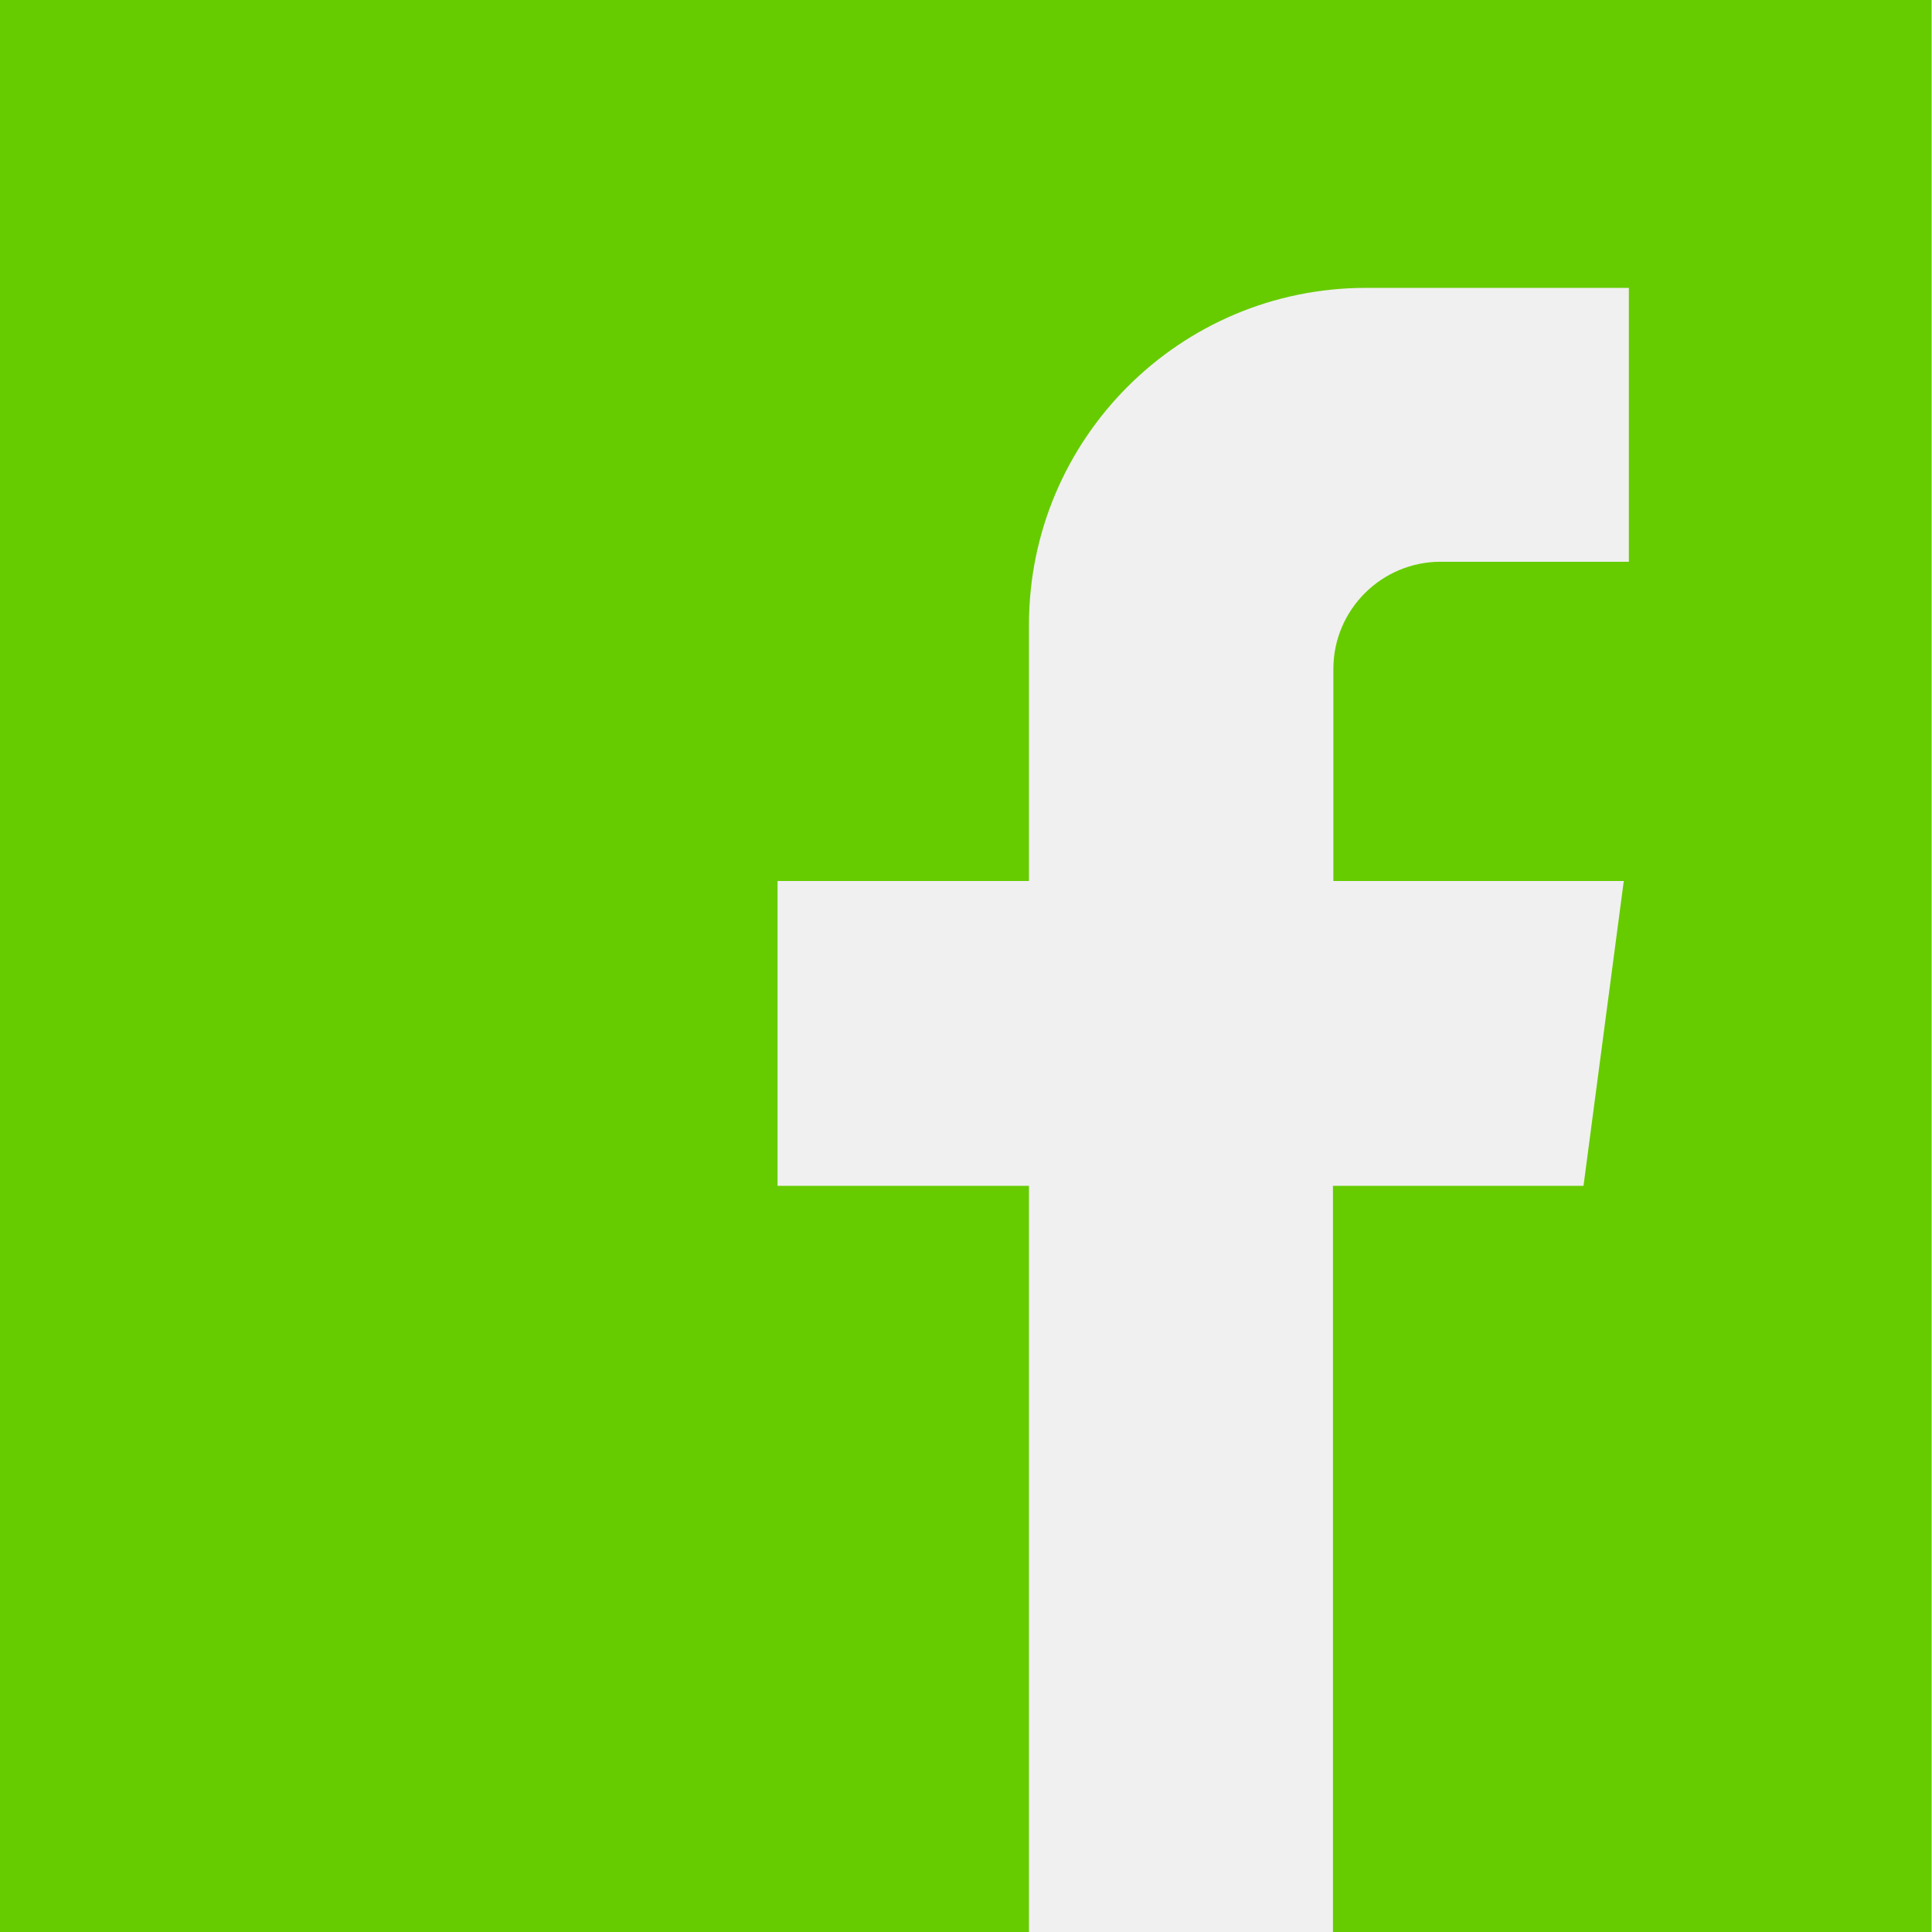
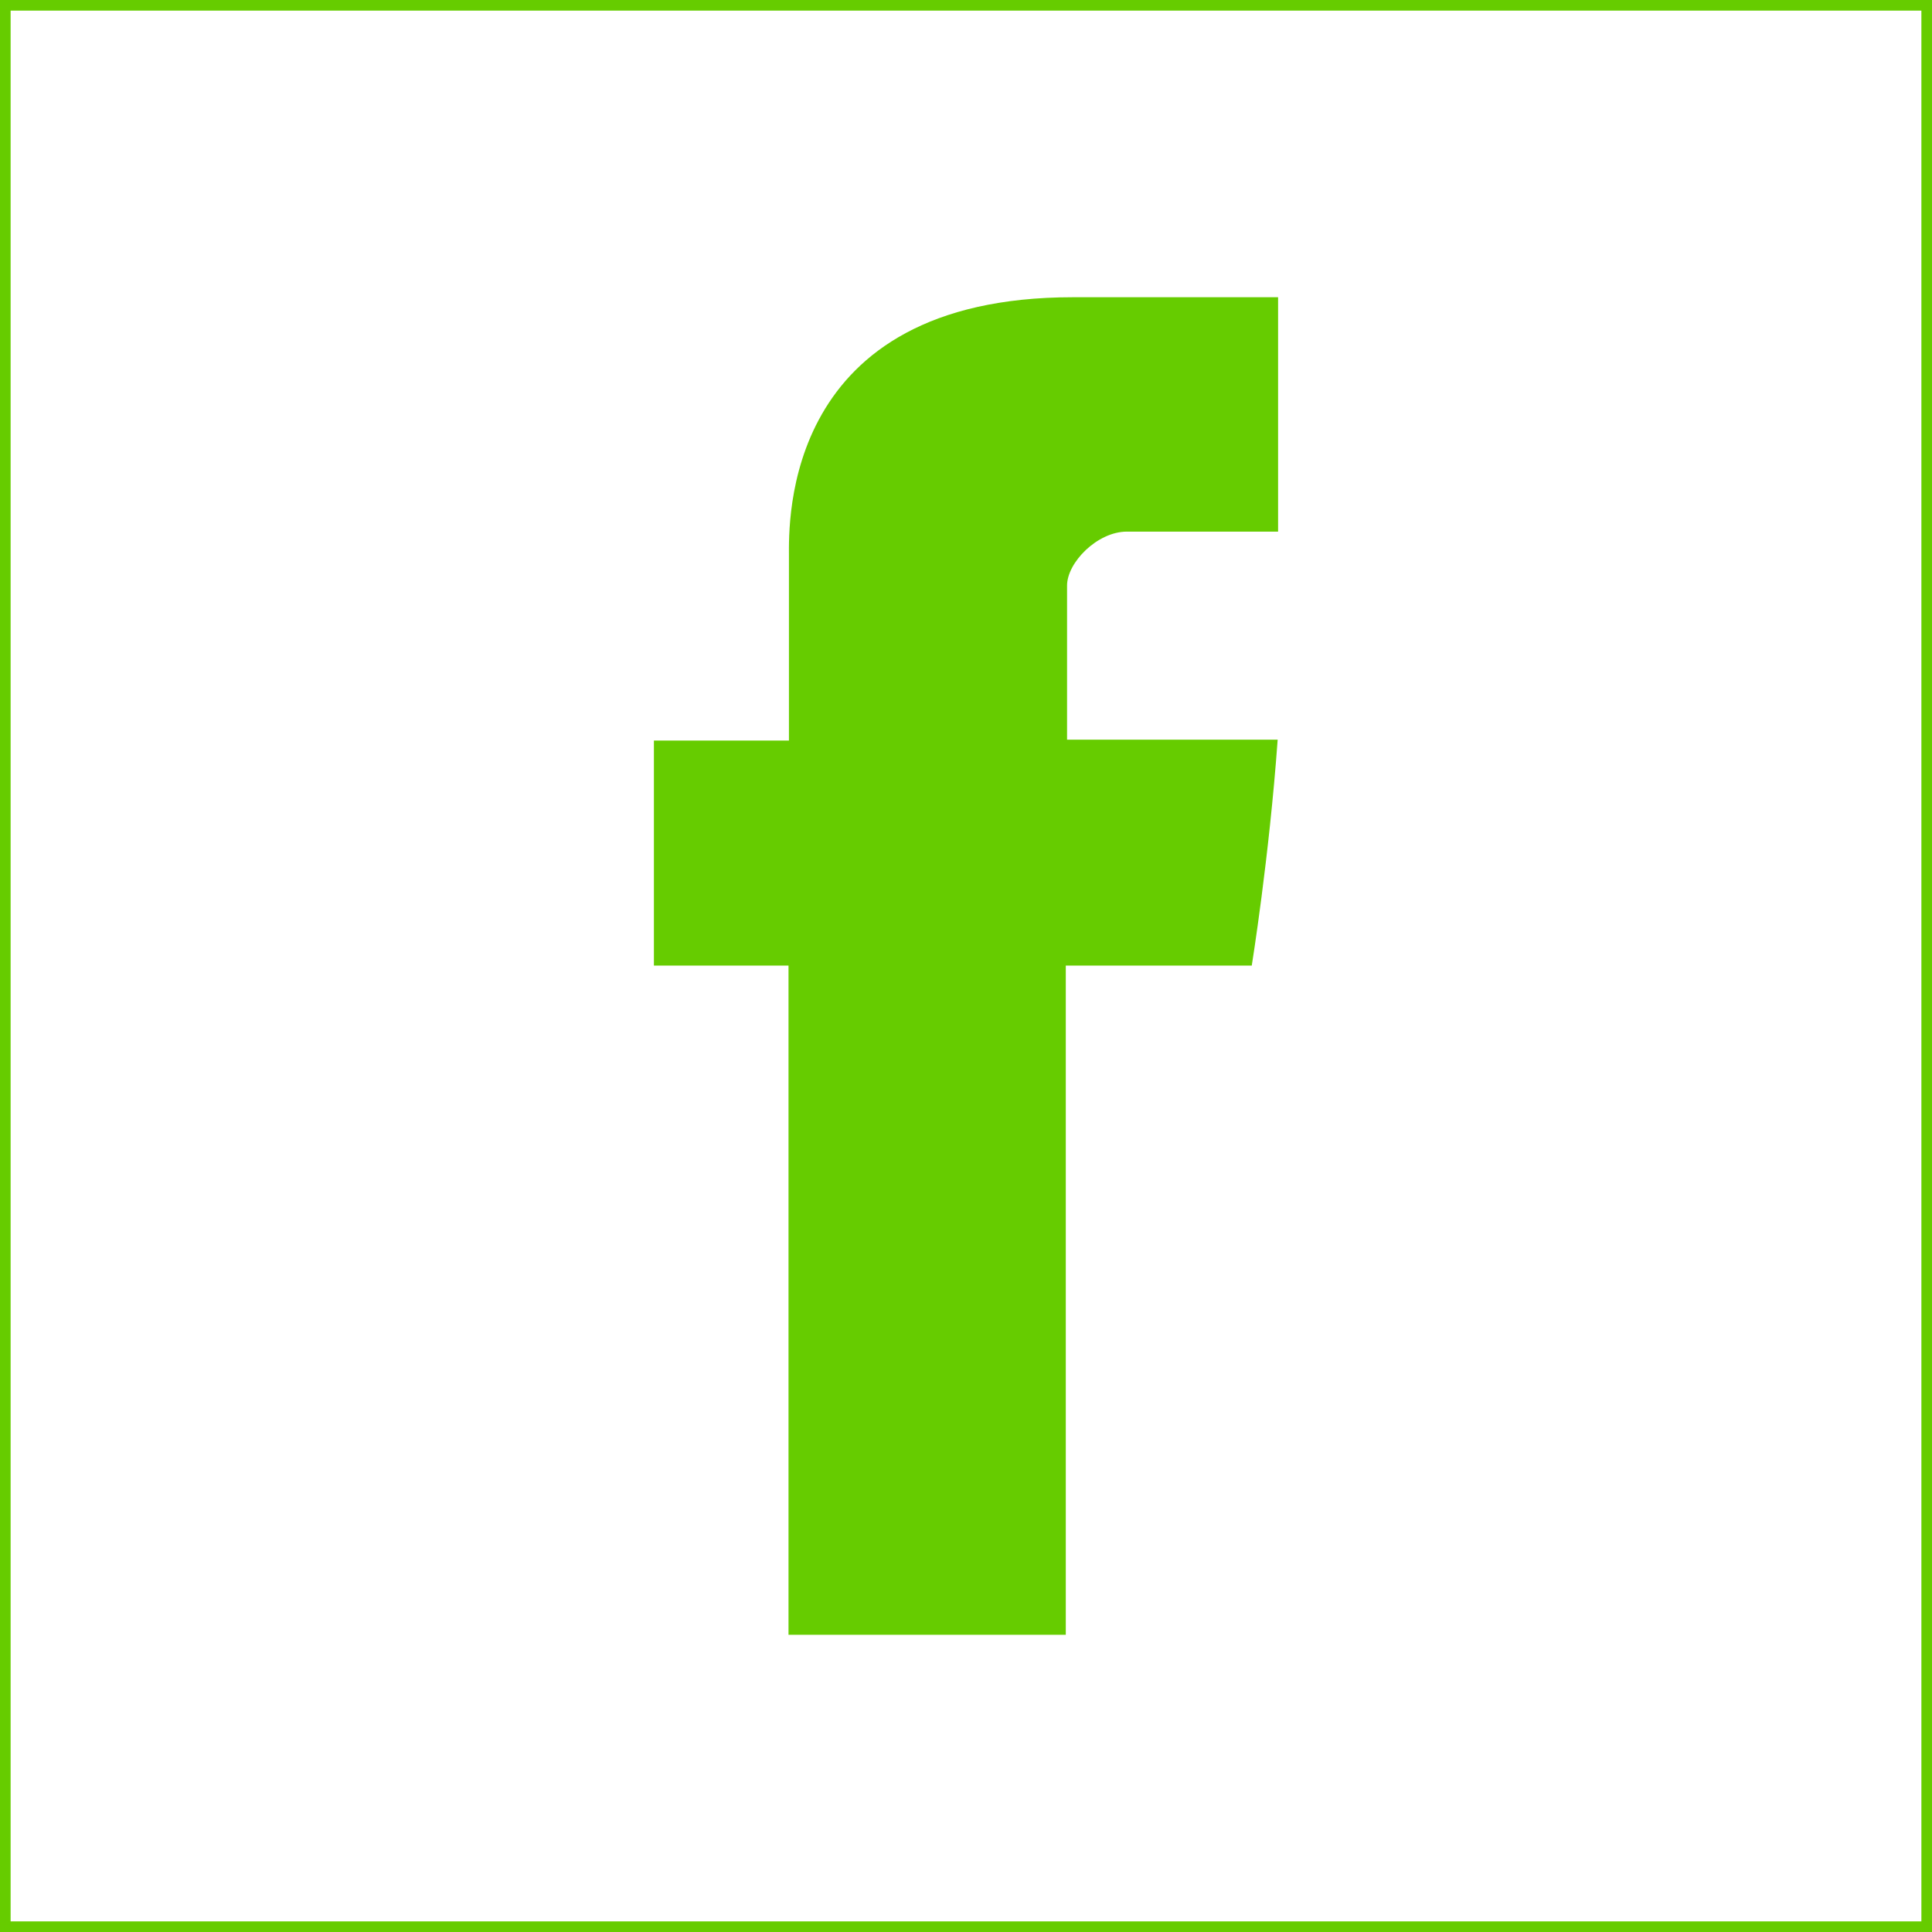
- <svg xmlns="http://www.w3.org/2000/svg" version="1.1" id="Capa_1" x="0px" y="0px" viewBox="0 0 455.7 455.7" style="enable-background:new 0 0 455.7 455.7;" xml:space="preserve">
+ <svg xmlns="http://www.w3.org/2000/svg" version="1.1" id="Layer_1" x="0px" y="0px" viewBox="0 0 455 455" style="enable-background:new 0 0 455 455;" xml:space="preserve">
  <style type="text/css">
- 	.st0{fill:#66CC00;}
+ 	.st0{fill:#FFFFFF;stroke:#66CC00;stroke-width:5;stroke-miterlimit:10;}
+ 	.st1{fill:#66CC00;}
</style>
-   <path class="st0" d="M0,0v455.7h242.7v-176h-59.3v-71.9h59.3v-60.4c0-43.9,35.6-79.5,79.5-79.5h62v64.6h-44.4  c-13.9,0-25.3,11.3-25.3,25.3v50h68.5l-9.5,71.9h-59.1v176h141.2V0H0z" />
+   <path class="st0" d="M0,0v455h455V0H0z" />
+   <path class="st1" d="M251.3,137.9v36.3h49.6c-2,27.8-6.1,53.2-6.1,53.2H251V385h-65.3V227.4H154v-53h31.8V131c0-7.9-1.6-61,66.9-61  H301v55.2h-35.6C258.4,125.2,251.3,132.5,251.3,137.9z" />
</svg>
